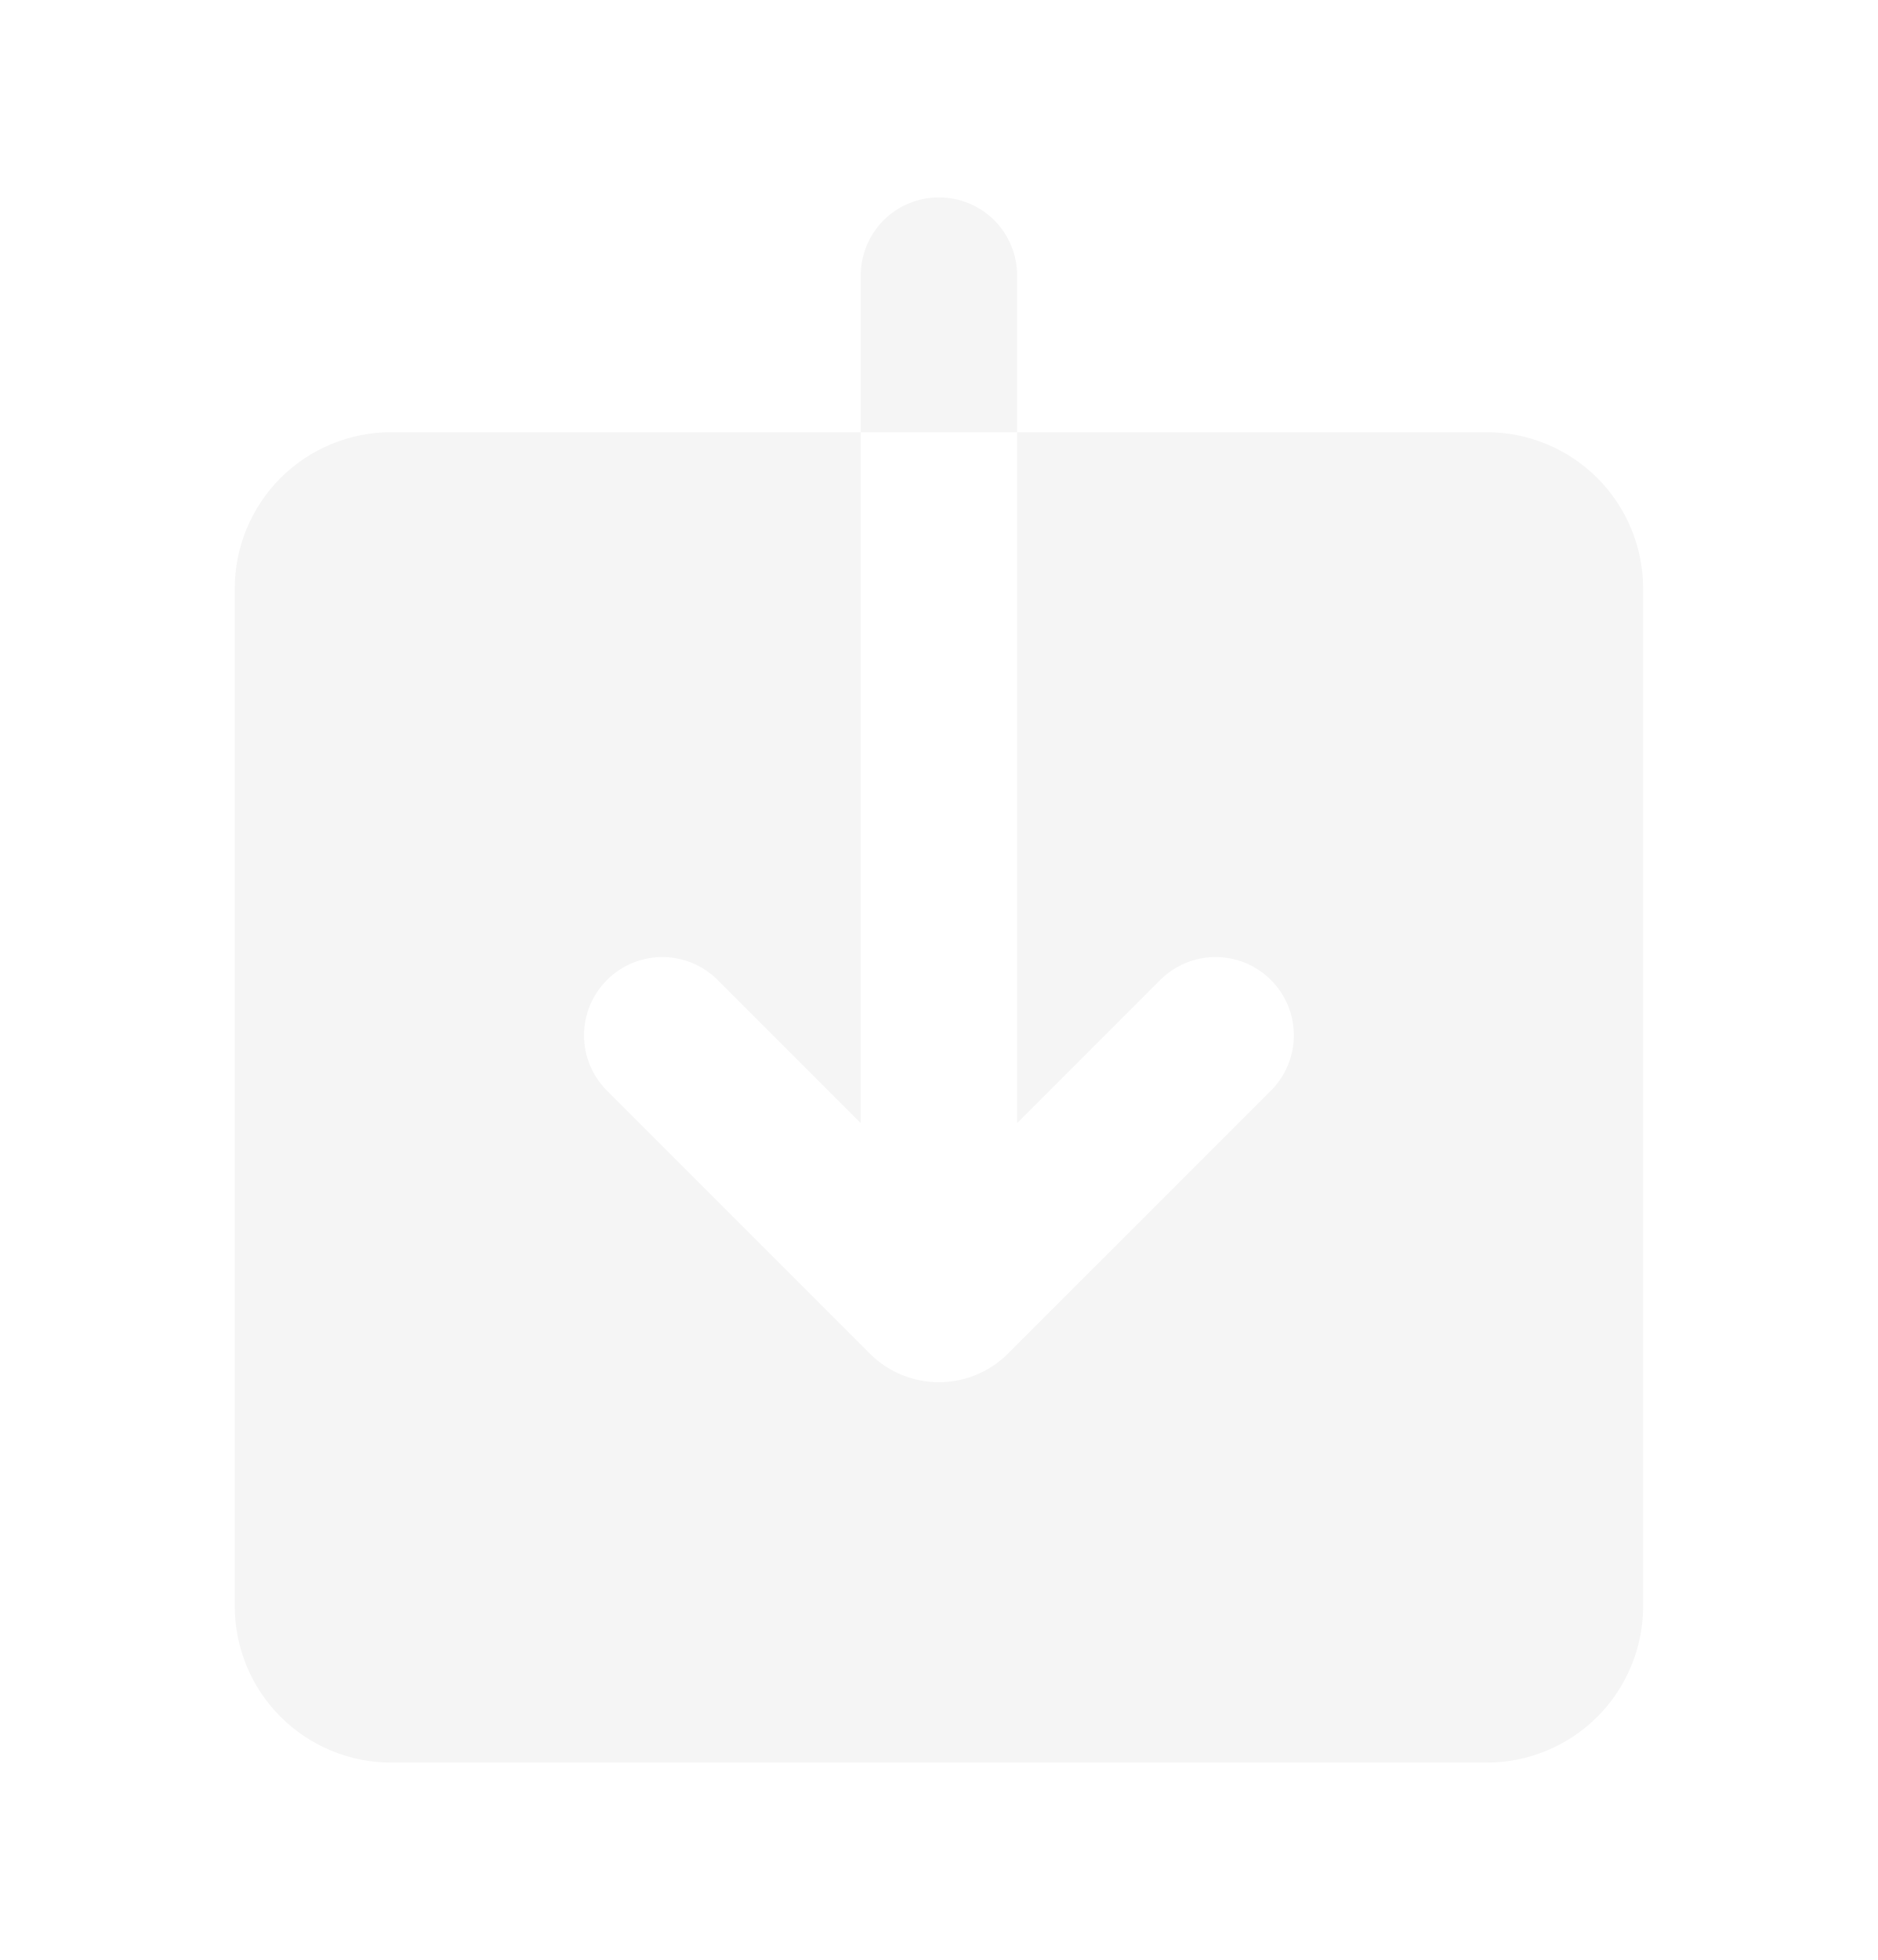
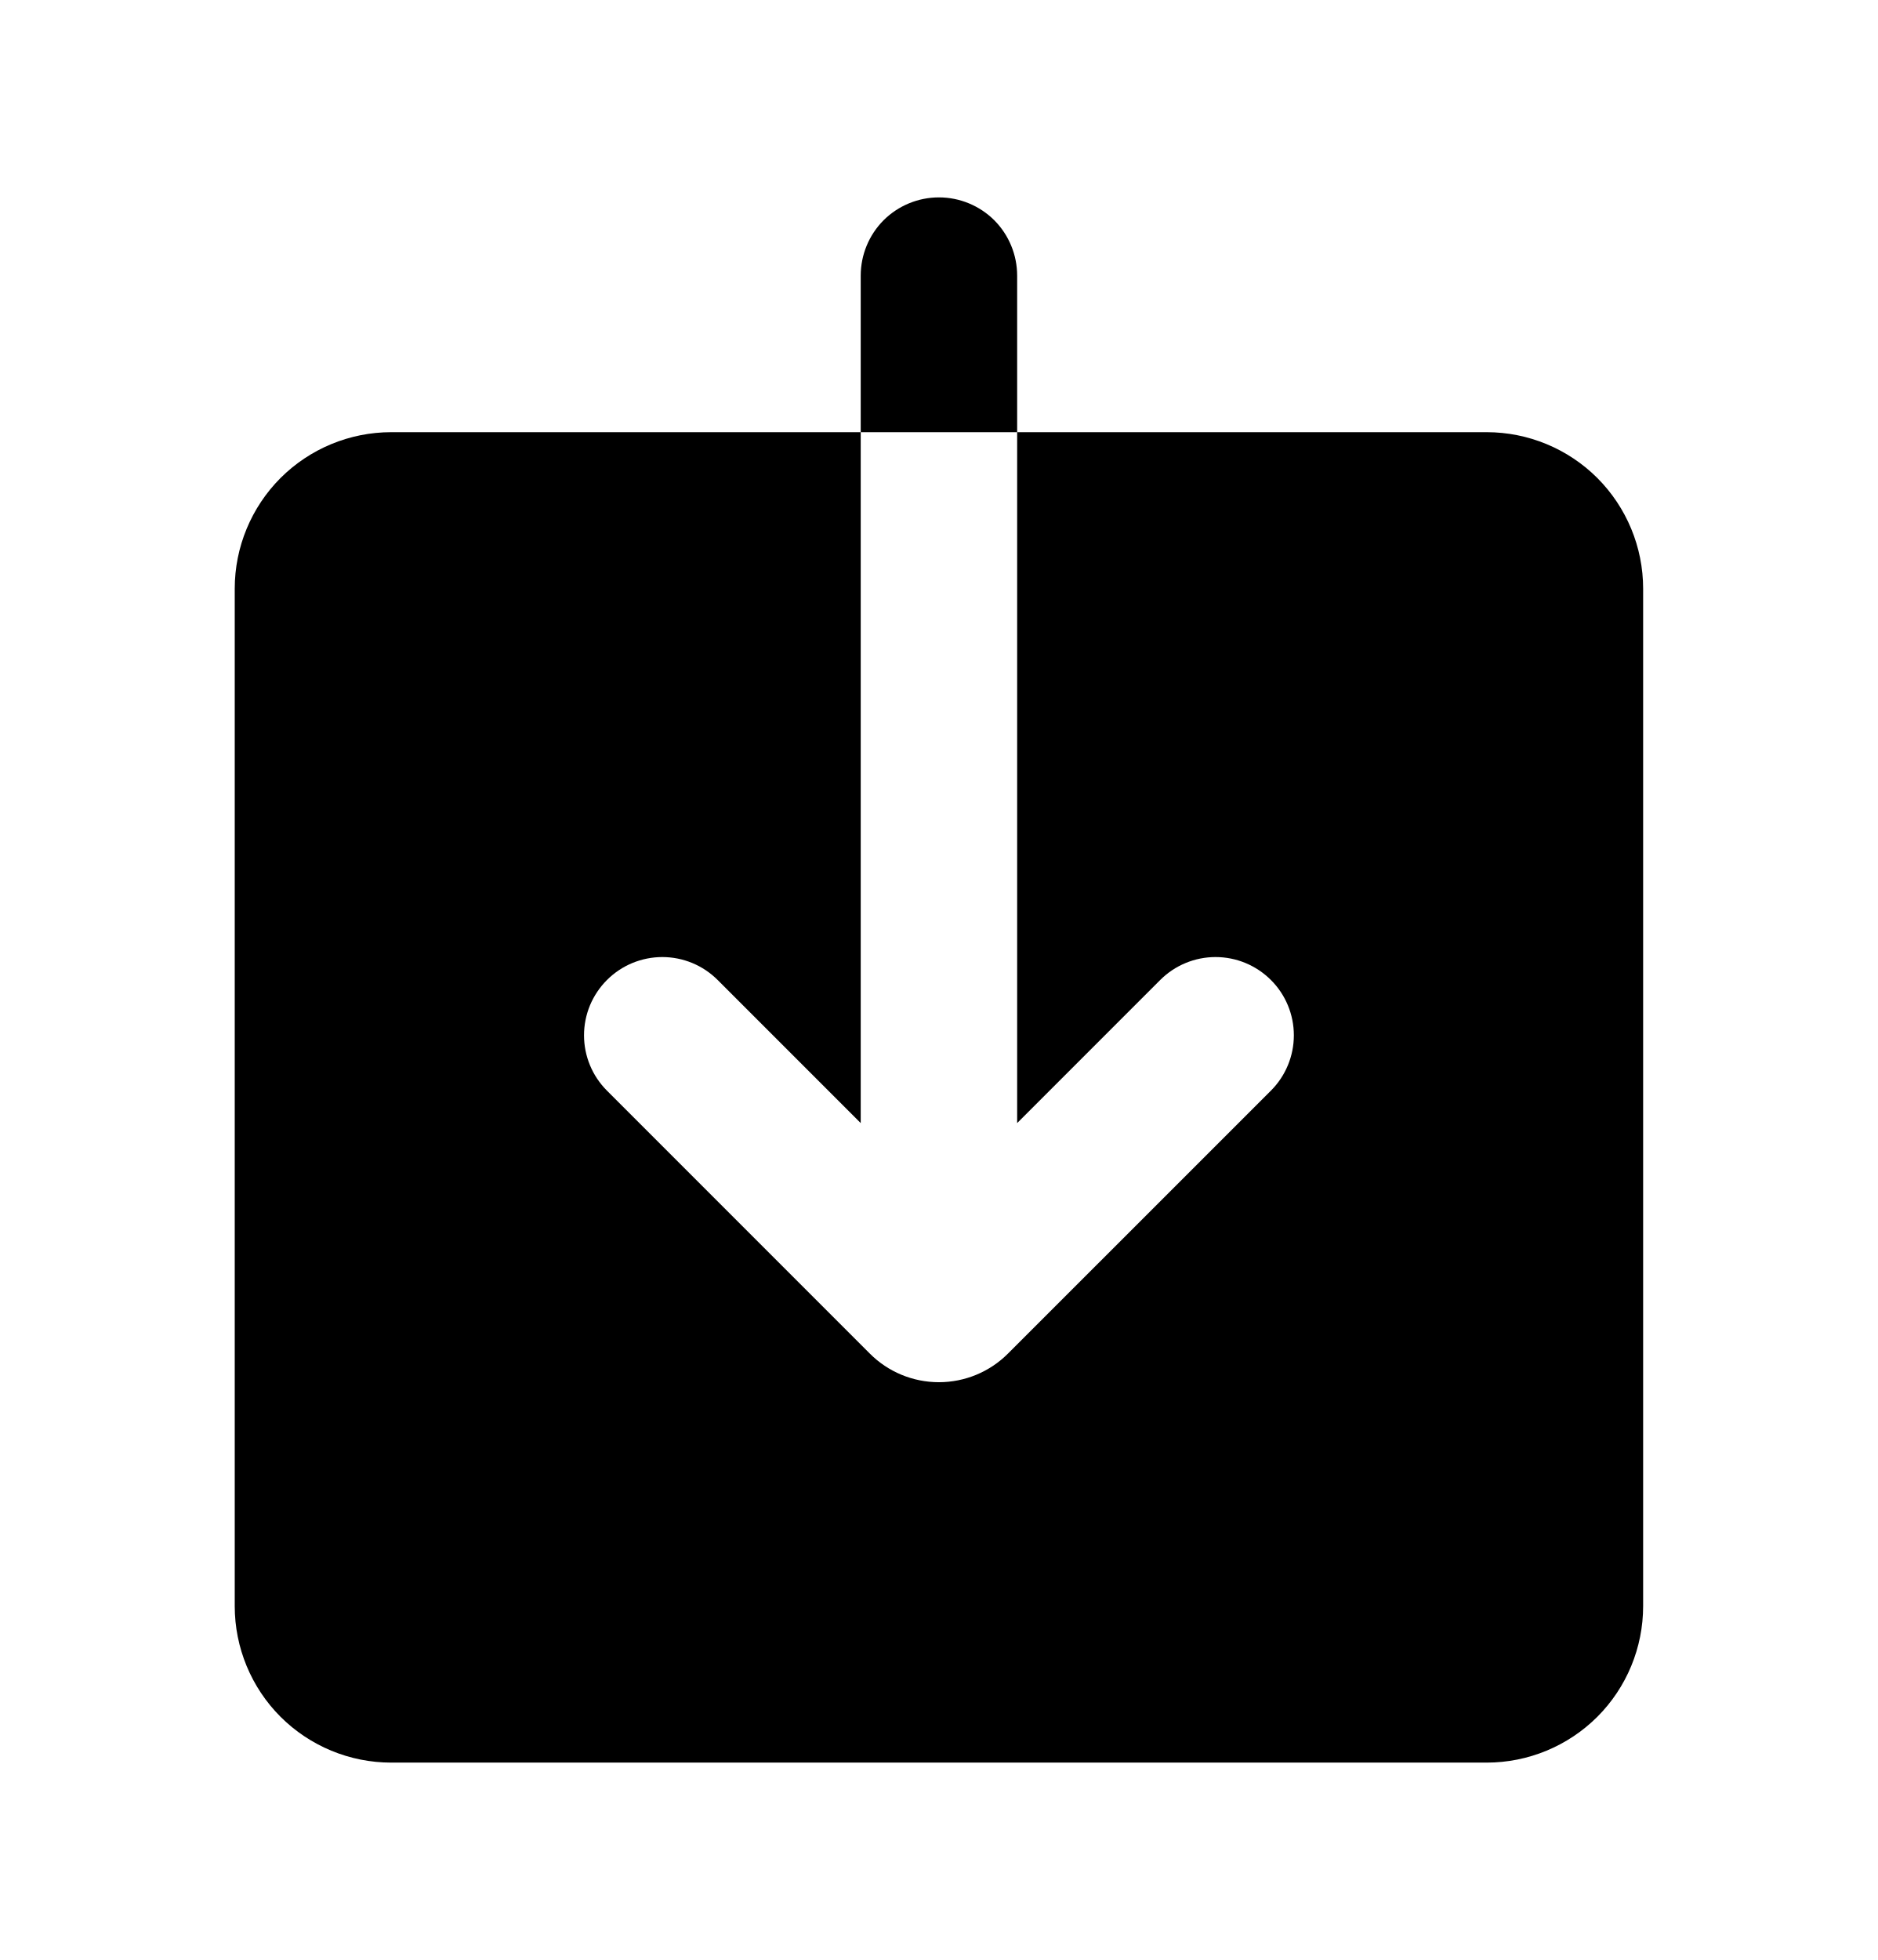
<svg xmlns="http://www.w3.org/2000/svg" width="23" height="24" viewBox="0 0 23 24" fill="none">
-   <path fill-rule="evenodd" clip-rule="evenodd" d="M11.5 2.417C11.246 2.417 11.002 2.518 10.822 2.697C10.643 2.877 10.542 3.121 10.542 3.375V5.292H4.792C4.283 5.292 3.796 5.494 3.436 5.853C3.077 6.213 2.875 6.7 2.875 7.208V19.667C2.875 20.175 3.077 20.663 3.436 21.022C3.796 21.381 4.283 21.583 4.792 21.583H18.208C18.717 21.583 19.204 21.381 19.564 21.022C19.923 20.663 20.125 20.175 20.125 19.667V7.208C20.125 6.7 19.923 6.213 19.564 5.853C19.204 5.494 18.717 5.292 18.208 5.292H12.458V3.375C12.458 3.121 12.357 2.877 12.178 2.697C11.998 2.518 11.754 2.417 11.5 2.417ZM12.458 5.292V13.752L14.21 12C14.39 11.82 14.634 11.719 14.888 11.719C15.142 11.719 15.386 11.82 15.566 12C15.746 12.179 15.847 12.423 15.847 12.677C15.847 12.931 15.746 13.175 15.566 13.355L12.346 16.574C12.122 16.799 11.817 16.925 11.499 16.925C11.182 16.925 10.877 16.799 10.653 16.574L7.434 13.355C7.345 13.266 7.274 13.16 7.226 13.044C7.178 12.928 7.153 12.803 7.153 12.677C7.153 12.551 7.178 12.427 7.226 12.31C7.275 12.194 7.345 12.089 7.434 12C7.523 11.911 7.629 11.84 7.745 11.792C7.862 11.744 7.986 11.719 8.112 11.719C8.238 11.719 8.363 11.744 8.479 11.792C8.595 11.84 8.701 11.911 8.79 12L10.542 13.752V5.292H12.458Z" fill="#F5F5F5" />
+   <path fill-rule="evenodd" clip-rule="evenodd" d="M11.5 2.417C11.246 2.417 11.002 2.518 10.822 2.697C10.643 2.877 10.542 3.121 10.542 3.375V5.292H4.792C4.283 5.292 3.796 5.494 3.436 5.853C3.077 6.213 2.875 6.7 2.875 7.208V19.667C2.875 20.175 3.077 20.663 3.436 21.022C3.796 21.381 4.283 21.583 4.792 21.583H18.208C18.717 21.583 19.204 21.381 19.564 21.022C19.923 20.663 20.125 20.175 20.125 19.667V7.208C20.125 6.7 19.923 6.213 19.564 5.853C19.204 5.494 18.717 5.292 18.208 5.292H12.458V3.375C12.458 3.121 12.357 2.877 12.178 2.697C11.998 2.518 11.754 2.417 11.5 2.417ZM12.458 5.292V13.752L14.21 12C14.39 11.82 14.634 11.719 14.888 11.719C15.142 11.719 15.386 11.82 15.566 12C15.746 12.179 15.847 12.423 15.847 12.677C15.847 12.931 15.746 13.175 15.566 13.355L12.346 16.574C12.122 16.799 11.817 16.925 11.499 16.925C11.182 16.925 10.877 16.799 10.653 16.574L7.434 13.355C7.345 13.266 7.274 13.16 7.226 13.044C7.178 12.928 7.153 12.803 7.153 12.677C7.153 12.551 7.178 12.427 7.226 12.31C7.275 12.194 7.345 12.089 7.434 12C7.523 11.911 7.629 11.84 7.745 11.792C7.862 11.744 7.986 11.719 8.112 11.719C8.238 11.719 8.363 11.744 8.479 11.792C8.595 11.84 8.701 11.911 8.79 12L10.542 13.752V5.292H12.458Z" fill="currentColor" />
</svg>
